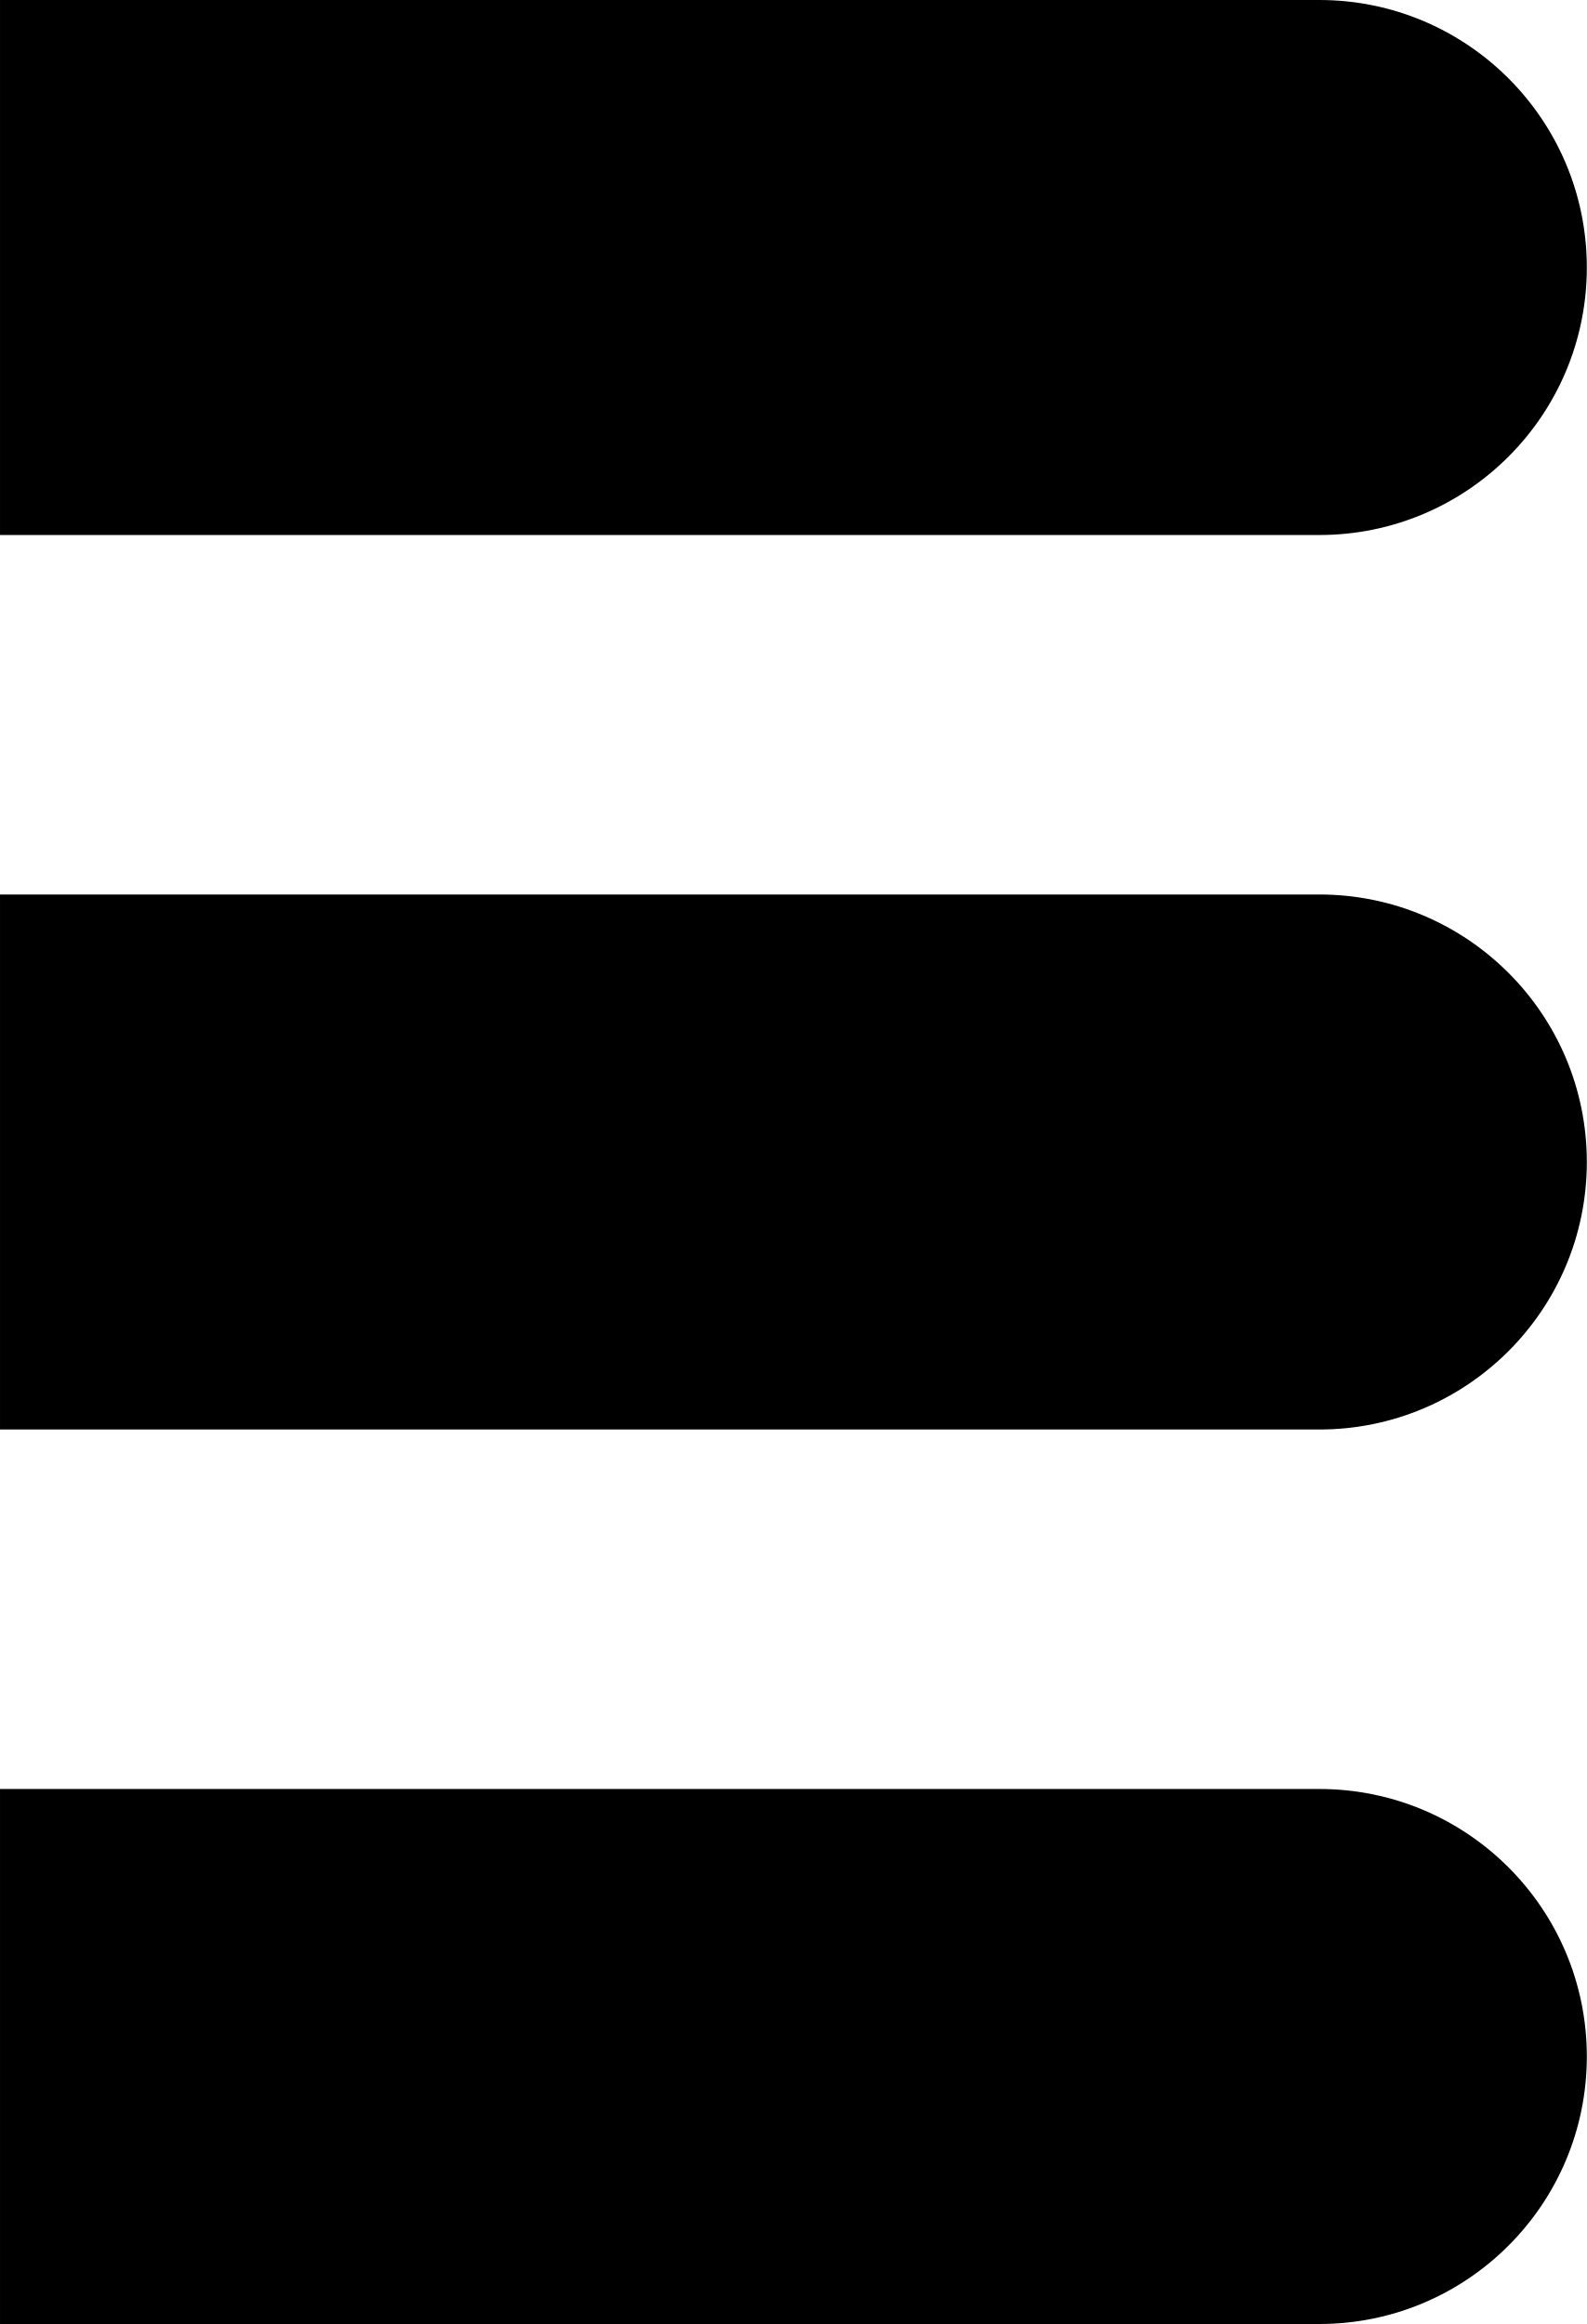
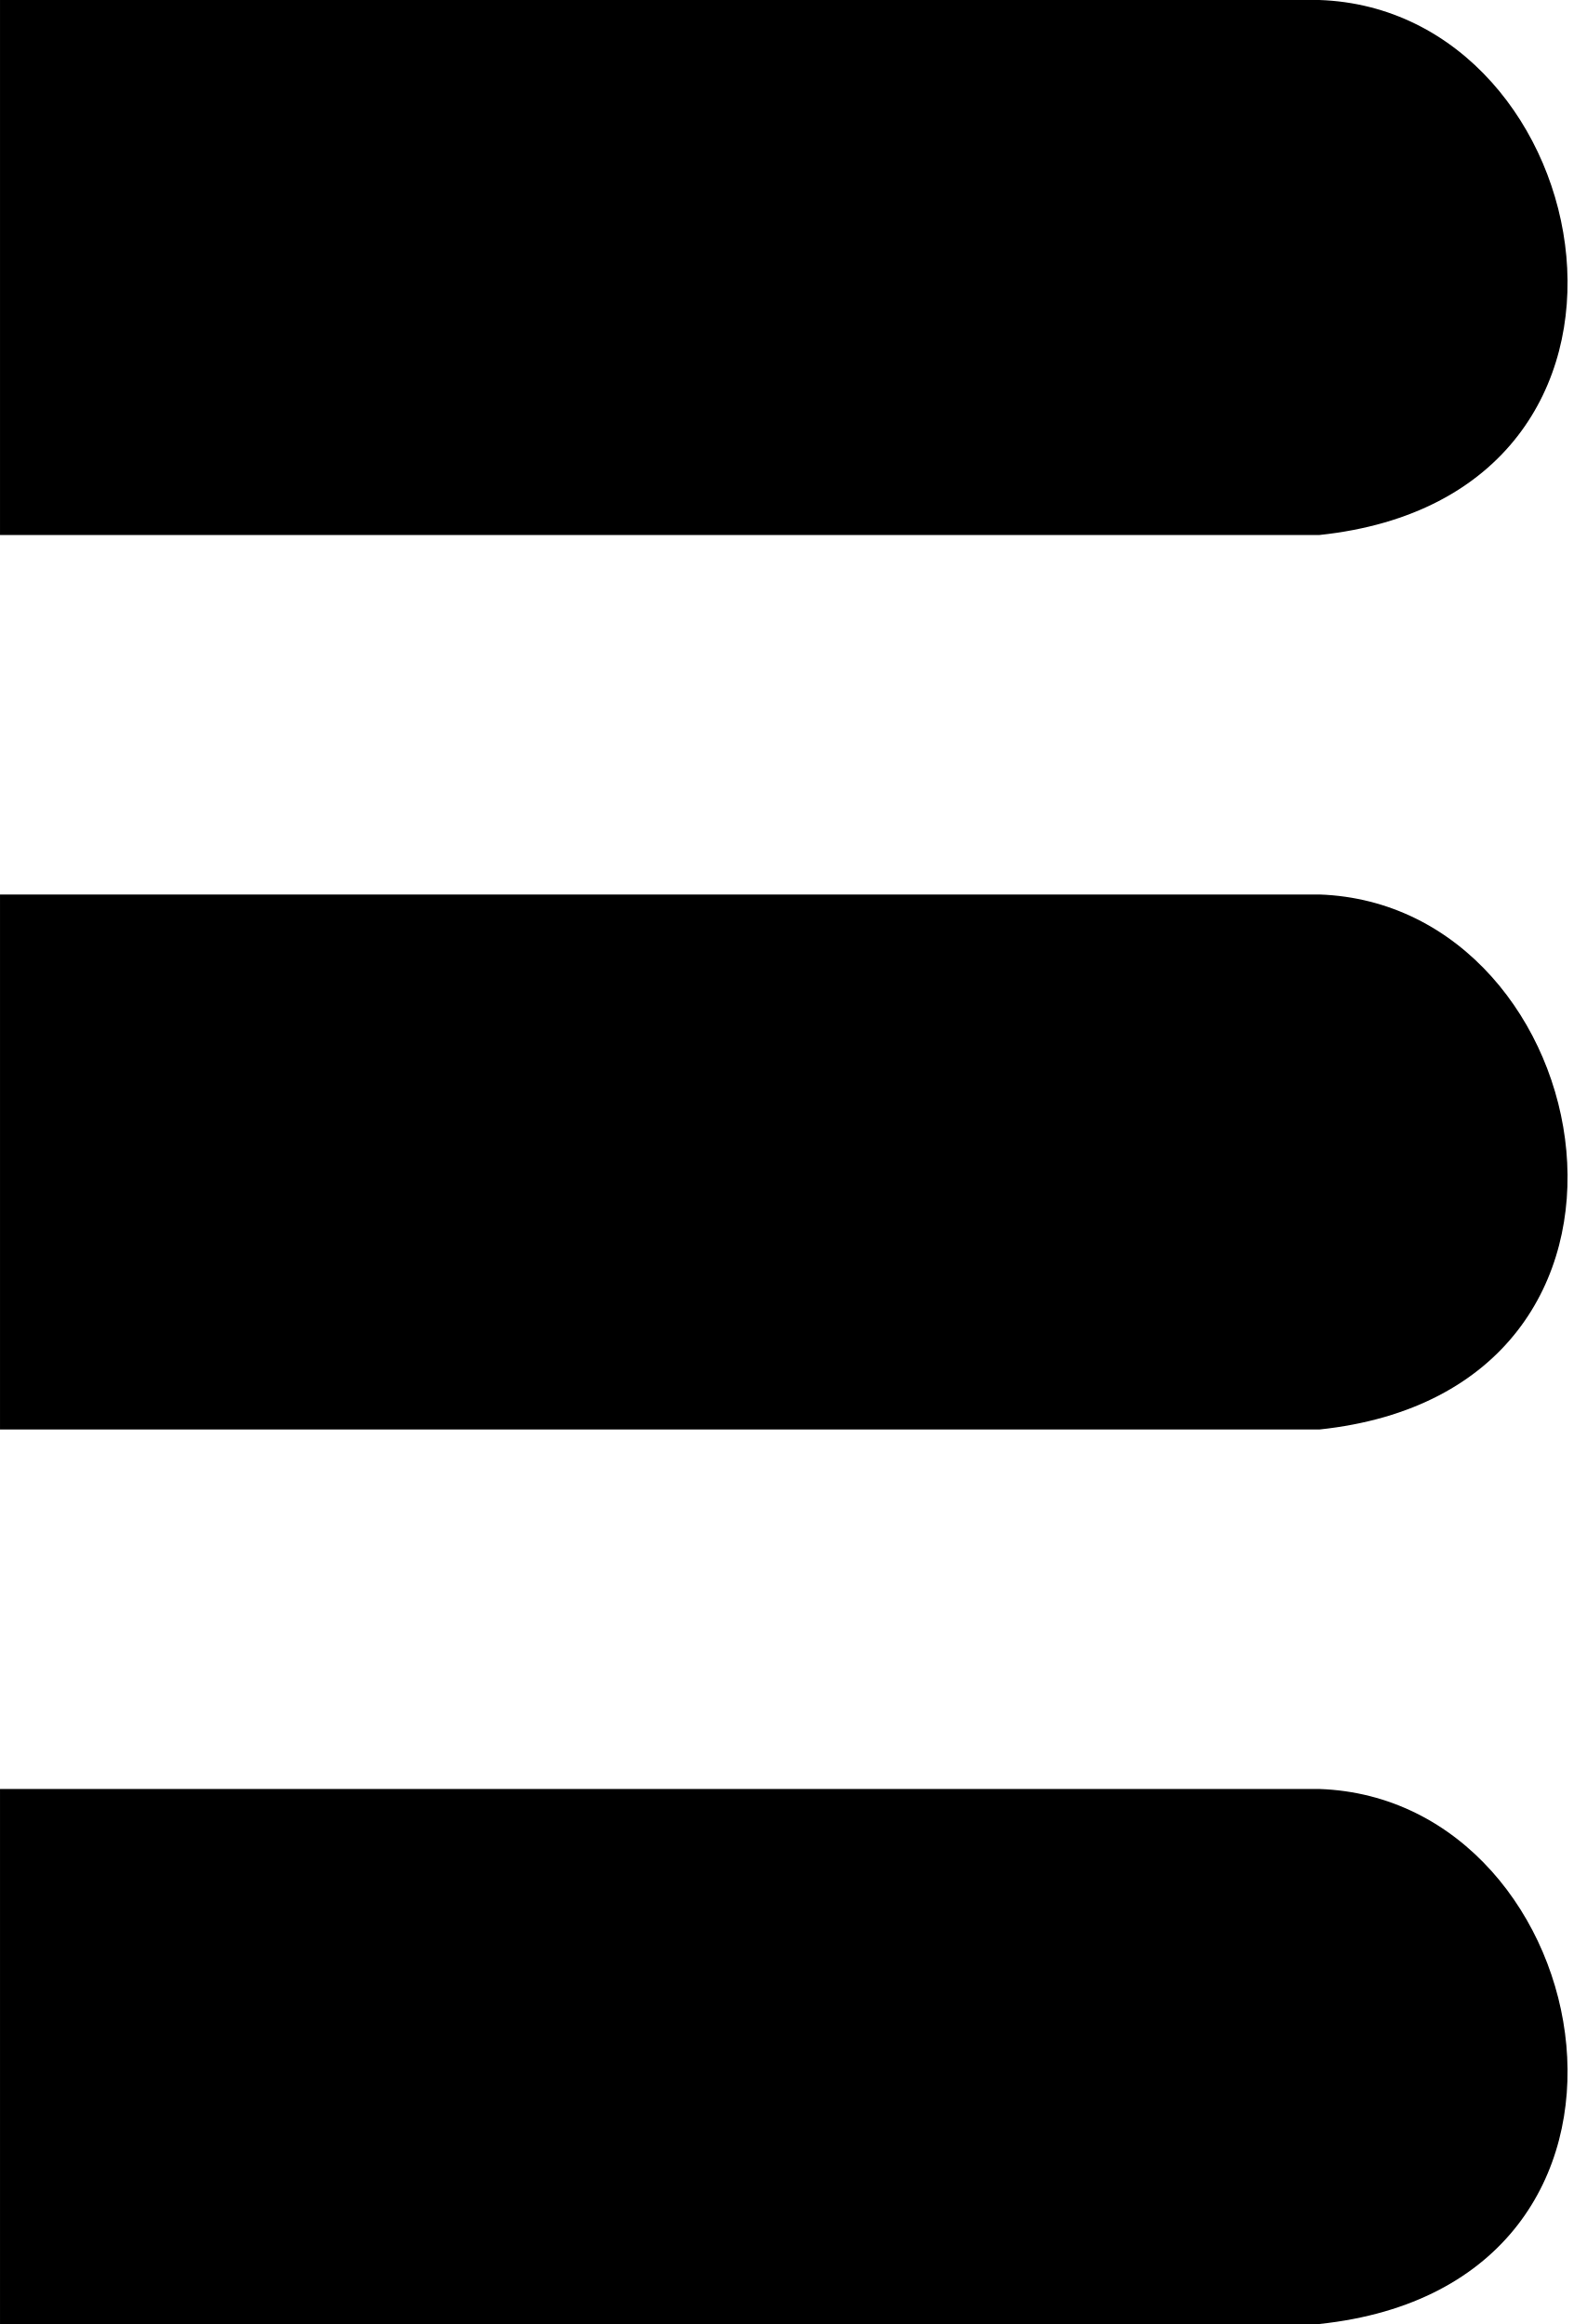
<svg xmlns="http://www.w3.org/2000/svg" width="29.656" height="43.438" id="svg2" version="1.1">
  <defs id="defs4" />
  <g id="layer1" transform="translate(-150.001,-410.2185)">
-     <path style="font-size:medium;font-style:normal;font-variant:normal;font-weight:normal;font-stretch:normal;text-indent:0;text-align:start;text-decoration:none;line-height:normal;letter-spacing:normal;word-spacing:normal;text-transform:none;direction:ltr;block-progression:tb;writing-mode:lr-tb;text-anchor:start;baseline-shift:baseline;color:#000000;fill:#000000;fill-opacity:1;fill-rule:nonzero;stroke:none;stroke-width:10;marker:none;visibility:visible;display:inline;overflow:visible;enable-background:accumulate;font-family:Sans;-inkscape-font-specification:Sans" d="m 20.719,0 0,10 24.656,0 a 5,5 0 0 0 5,-5 5,5 0 0 0 -5,-5 L 20.719,0 z m 0,16.719 0,10 24.656,0 a 5,5 0 0 0 5,-5 5,5 0 0 0 -5,-5 l -24.656,0 z m 0,16.719 0,10 24.656,0 a 5,5 0 0 0 5,-5 5,5 0 0 0 -5,-5 l -24.656,0 z" transform="translate(129.2822,410.2185)" id="path3804-4" />
+     <path style="font-size:medium;font-style:normal;font-variant:normal;font-weight:normal;font-stretch:normal;text-indent:0;text-align:start;text-decoration:none;line-height:normal;letter-spacing:normal;word-spacing:normal;text-transform:none;direction:ltr;block-progression:tb;writing-mode:lr-tb;text-anchor:start;baseline-shift:baseline;color:#000000;fill:#000000;fill-opacity:1;fill-rule:nonzero;stroke:none;stroke-width:10;marker:none;visibility:visible;display:inline;overflow:visible;enable-background:accumulate;font-family:Sans;-inkscape-font-specification:Sans" d="m 20.719,0 0,10 24.656,0 c 7.022,-0.741 5.291,-9.82 0,-10 z m 0,16.719 0,10 24.656,0 c 7.022,-0.741 5.291,-9.82 0,-10 z m 0,16.719 0,10 24.656,0 c 7.022,-0.741 5.291,-9.82 0,-10 z" transform="translate(129.2822,410.2185)" id="path3804-4" />
  </g>
</svg>
